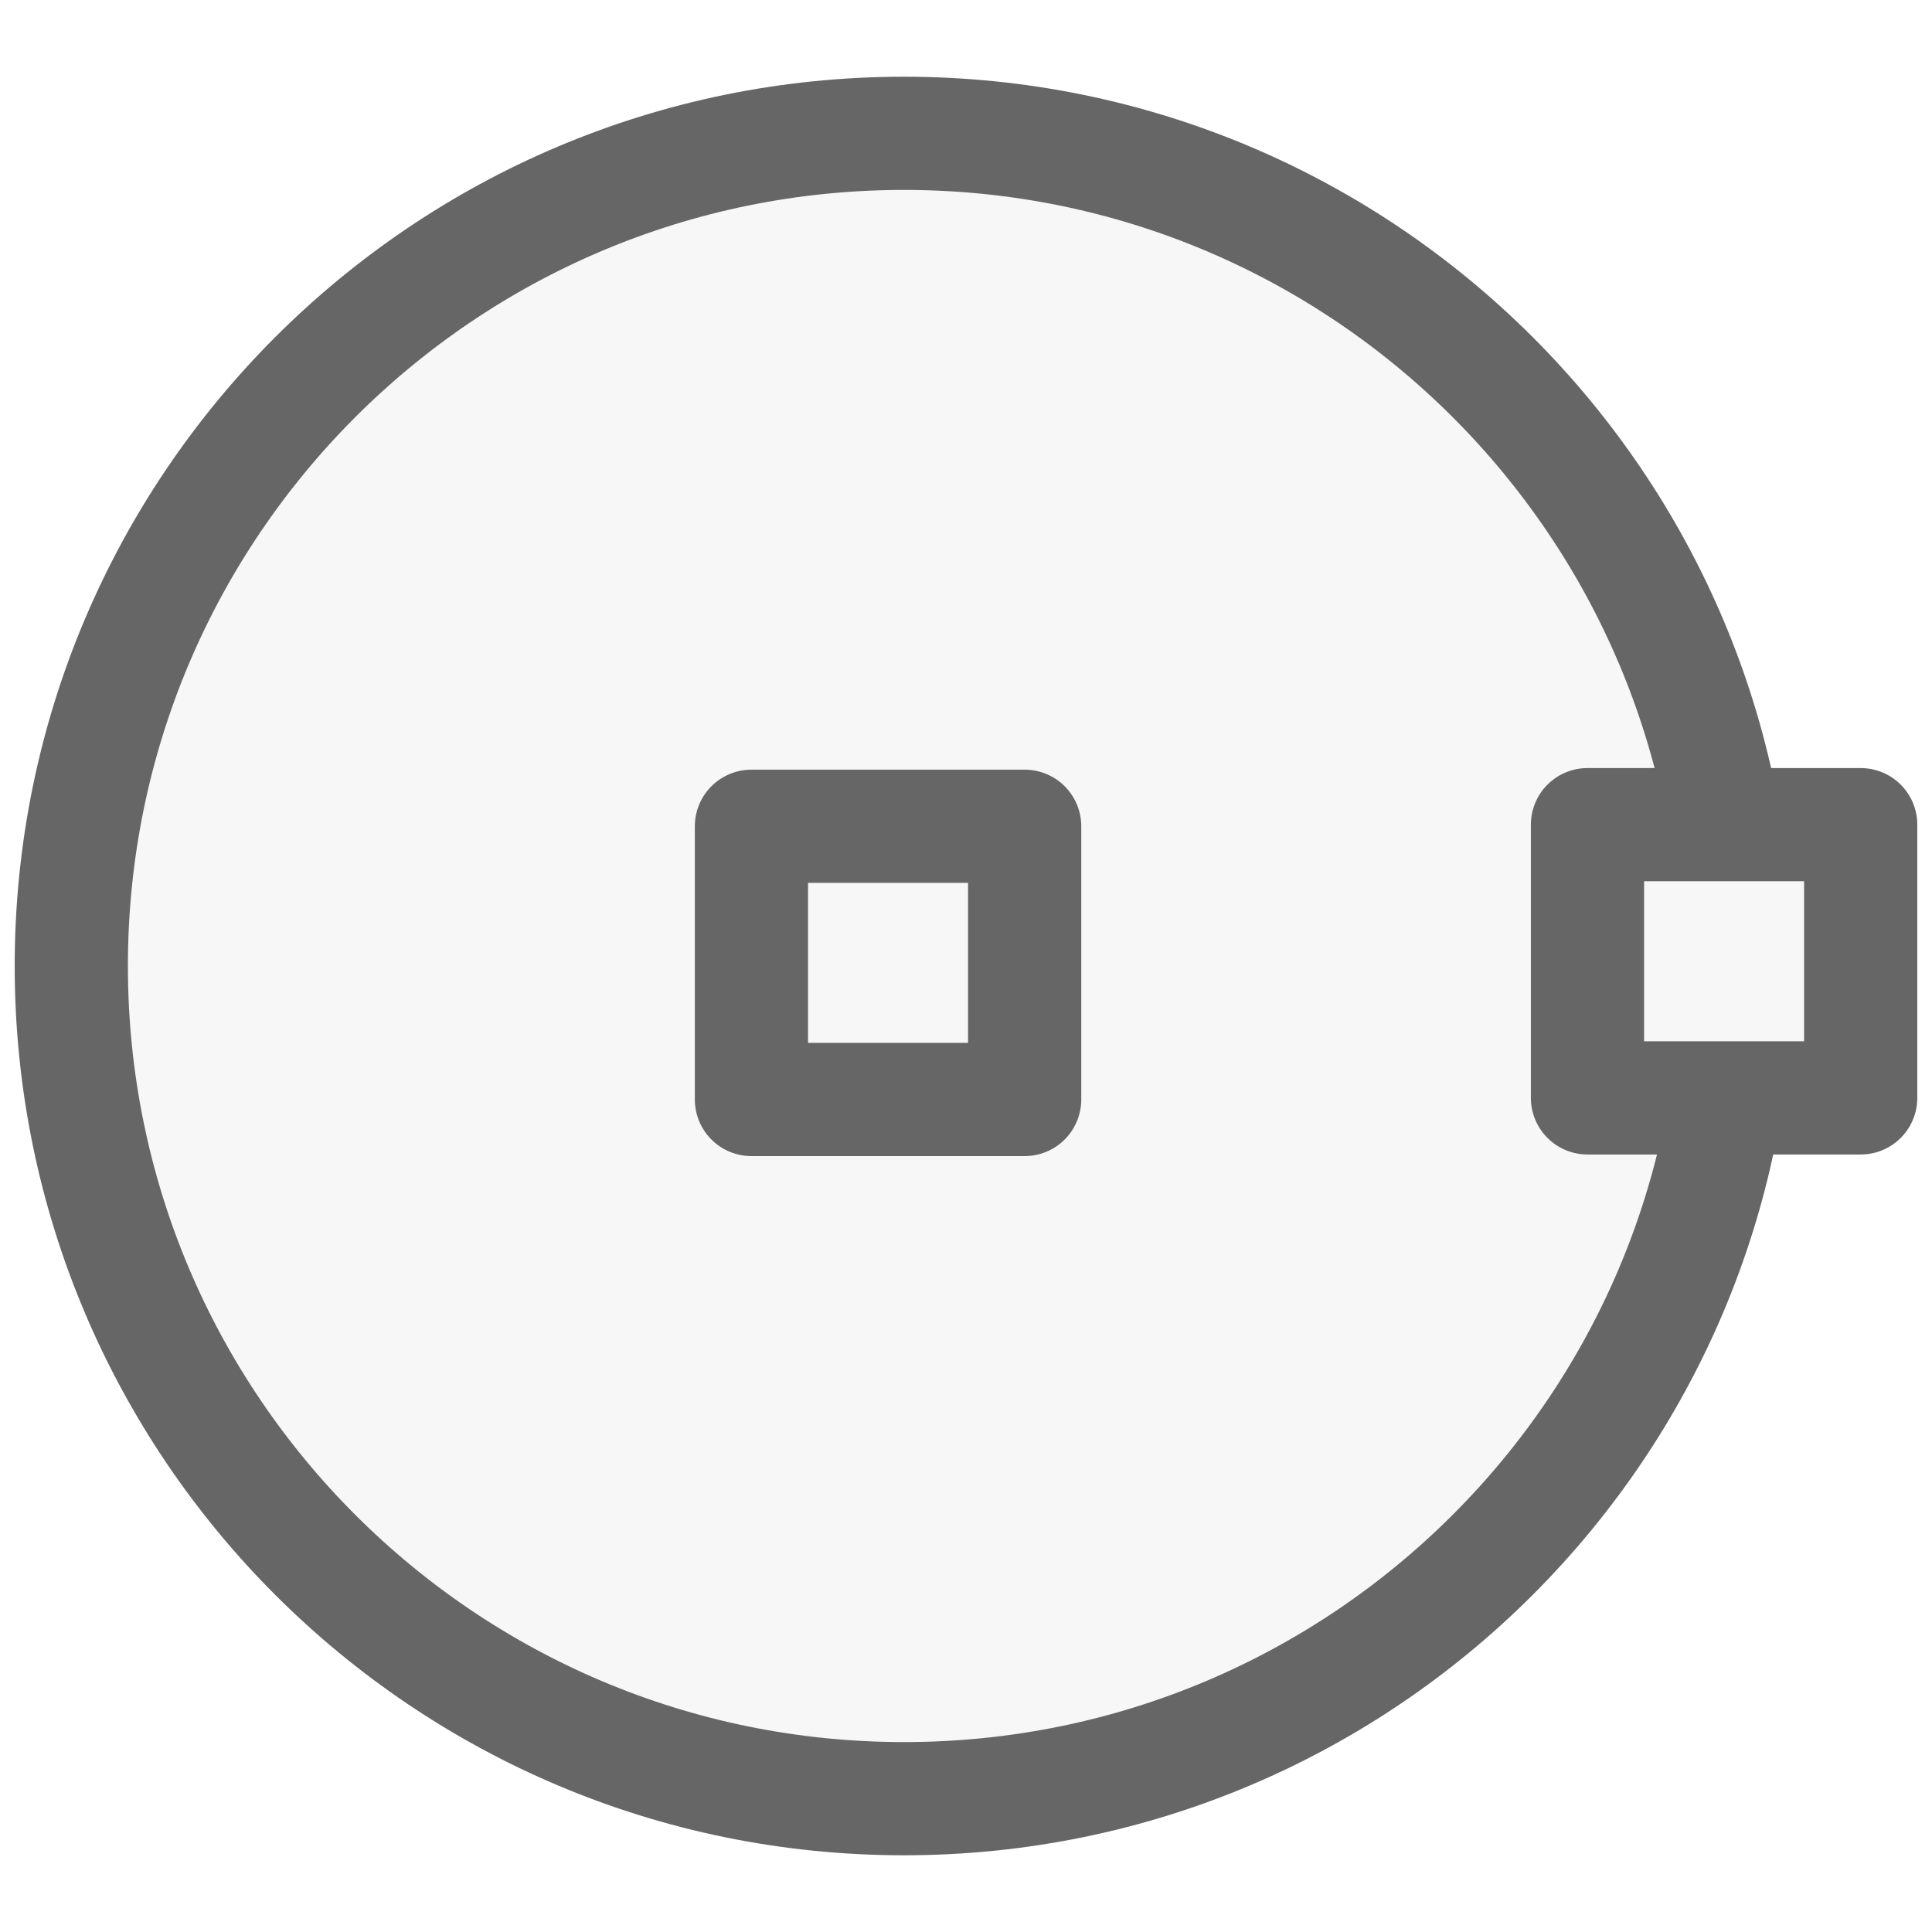
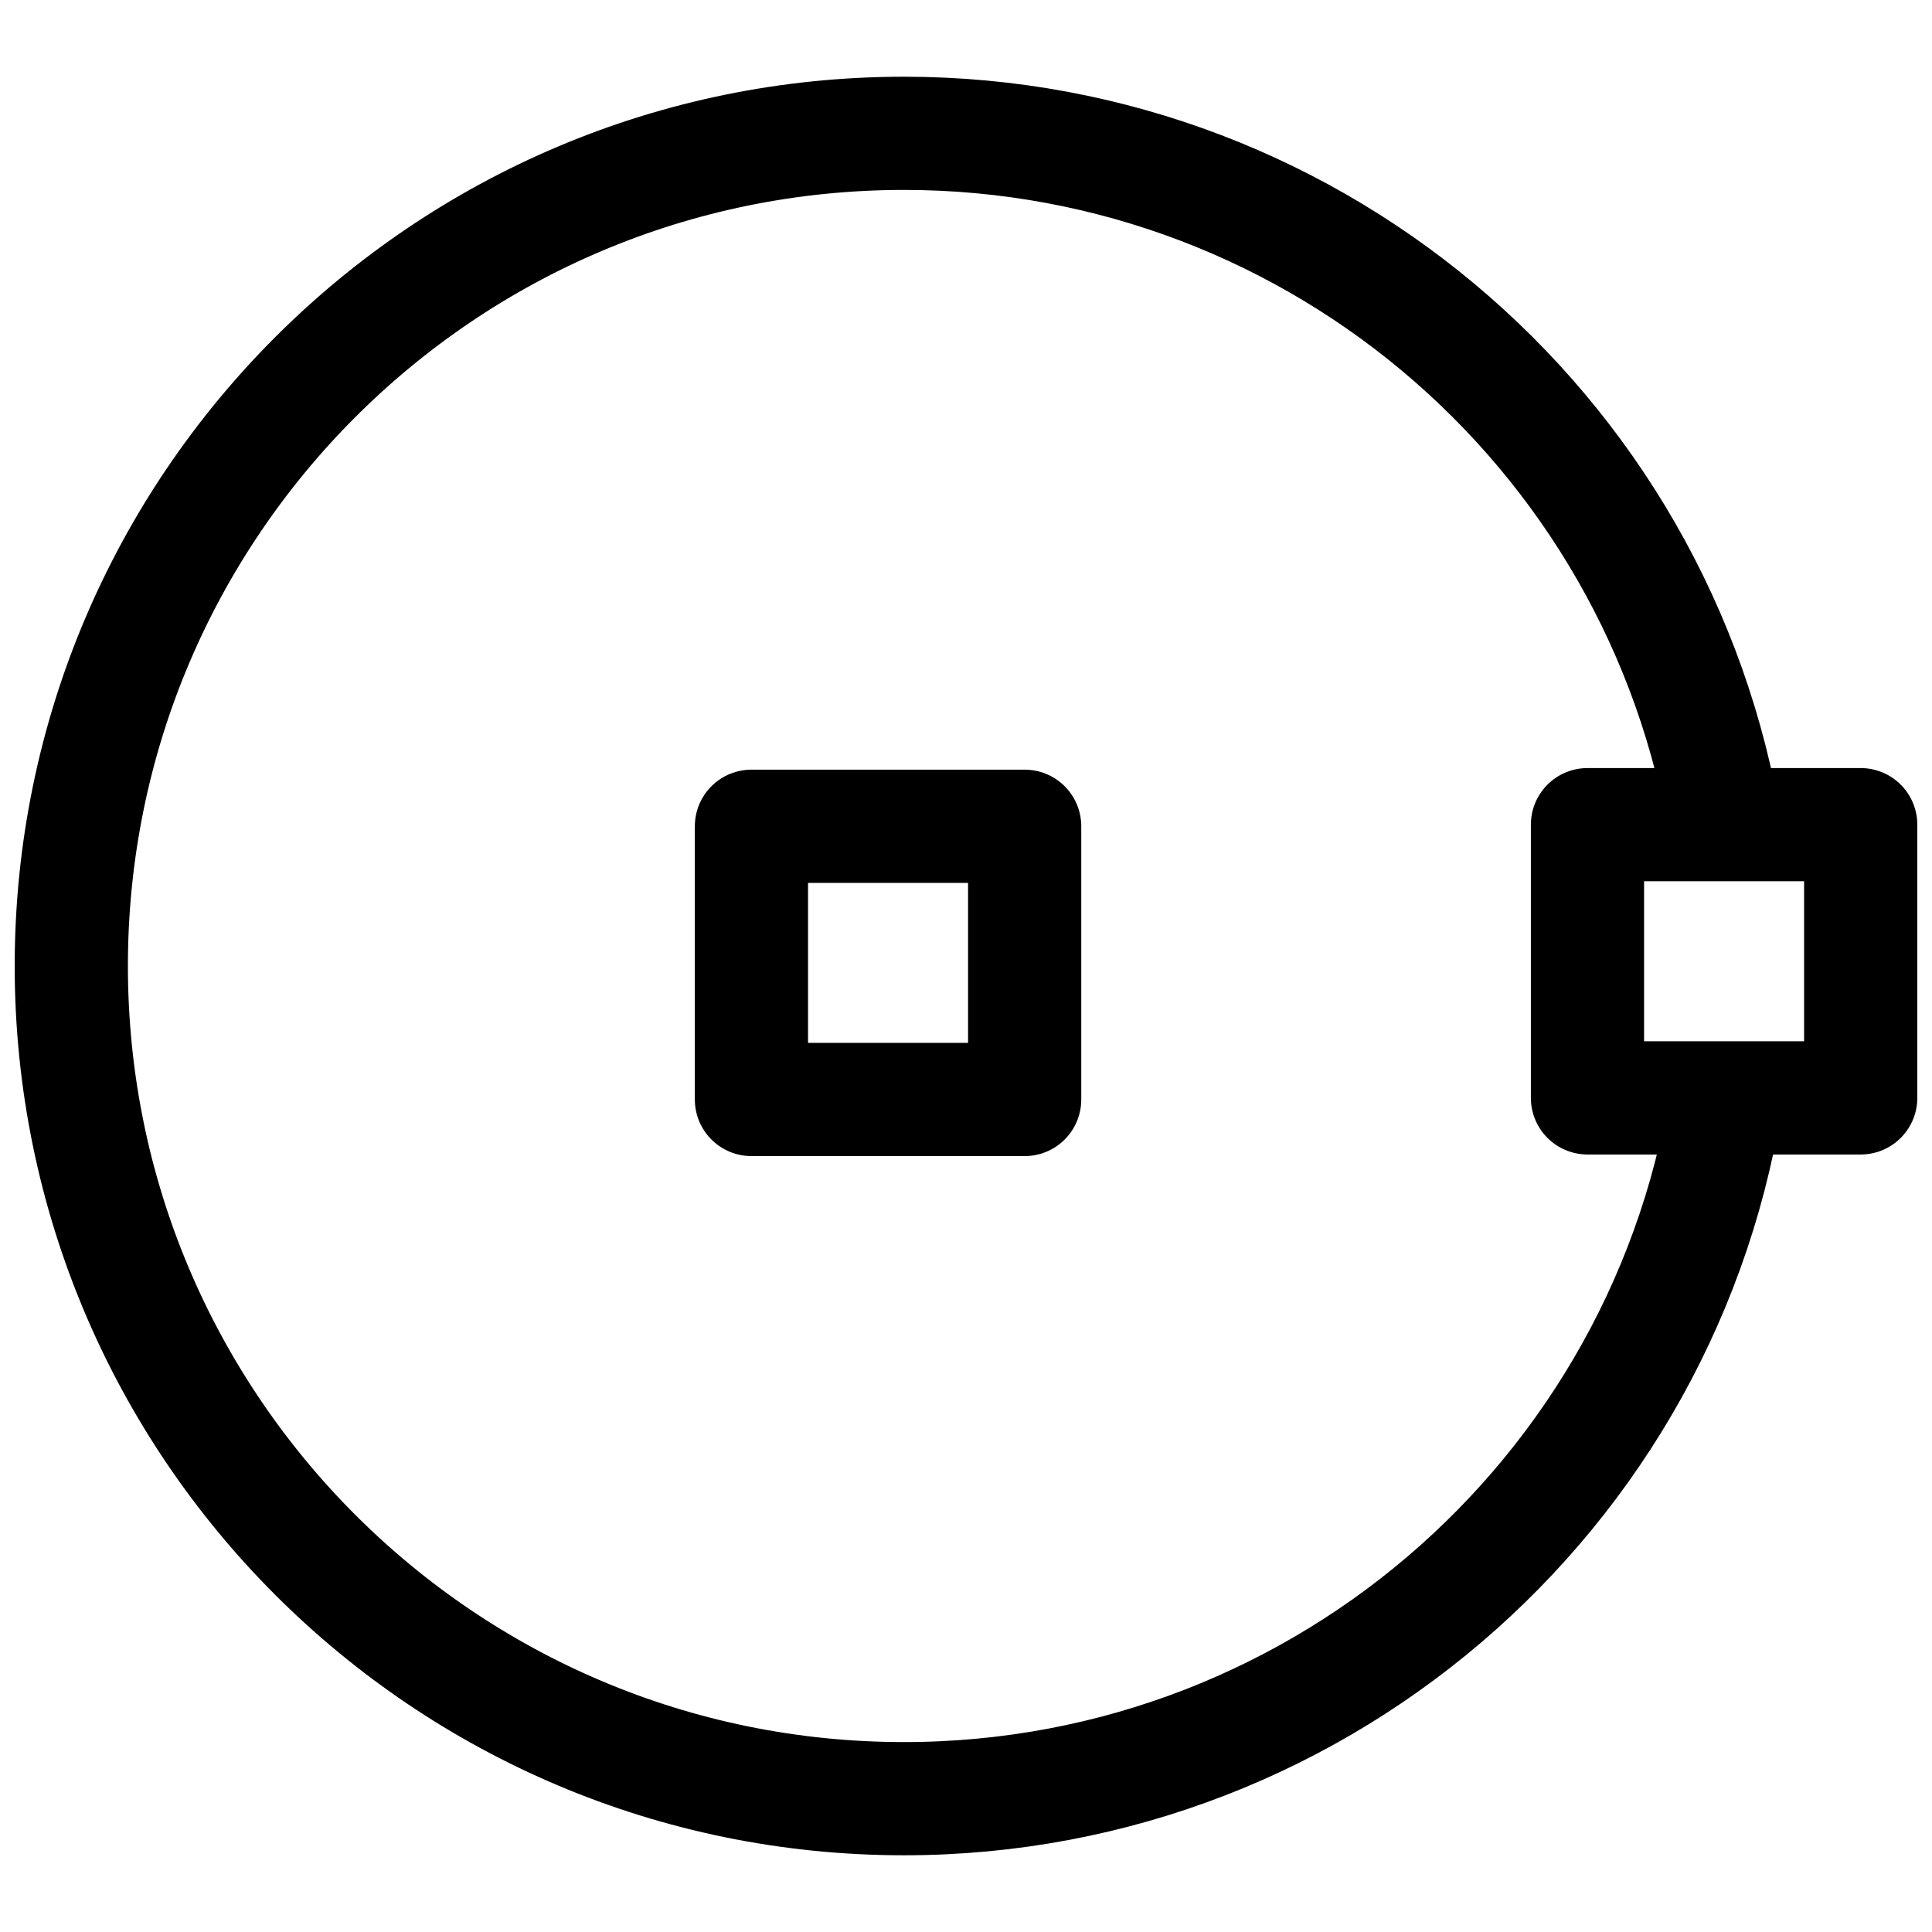
<svg xmlns="http://www.w3.org/2000/svg" height="512pt" viewBox="0 0 512 512" width="512pt" version="1.1" id="svg4">
  <defs id="defs8">
    </defs>
-   <g id="g4830" transform="matrix(1.183911,0,0,1.183911,1191.471,-47.0813)" style="stroke-width:25.34;stroke-miterlimit:21.333;stroke-dasharray:none">
-     <circle r="186.389" cy="256" cx="-804.037" id="path4825" style="opacity:1;fill:#f7f7f7;fill-opacity:1;stroke:#666666;stroke-width:25.34;stroke-linecap:butt;stroke-linejoin:round;stroke-miterlimit:21.333;stroke-dasharray:none;stroke-opacity:1" />
-     <rect y="224.722" x="-838.182" height="61.159" width="61.159" id="rect4749" style="opacity:1;fill:#f7f7f7;fill-opacity:1;stroke:#666666;stroke-width:25.34;stroke-linecap:butt;stroke-linejoin:round;stroke-miterlimit:21.333;stroke-dasharray:none;stroke-opacity:1" />
-     <rect y="224.363" x="-651.04" height="61.159" width="61.159" id="rect4749-6-7" style="opacity:1;fill:#f7f7f7;fill-opacity:1;stroke:#666666;stroke-width:25.34;stroke-linecap:butt;stroke-linejoin:round;stroke-miterlimit:21.333;stroke-dasharray:none;stroke-opacity:1" />
-   </g>
+   <path id="path1" style="fill:none;fill-opacity:1;stroke:#000000;stroke-width:30;stroke-linecap:butt;stroke-linejoin:round;stroke-miterlimit:21.333;stroke-dasharray:none;stroke-opacity:1" d="M 458.778 281.275 A 220.668 220.668 0 0 1 239.563 476.668 A 220.668 220.668 0 0 1 18.895 256 A 220.668 220.668 0 0 1 239.563 35.332 A 220.668 220.668 0 0 1 458.24 226.433 " />
+   <rect y="218.97" x="199.138" height="72.407" width="72.407" id="rect4749" style="fill:none;fill-opacity:1;stroke:#000000;stroke-width:30;stroke-linecap:butt;stroke-linejoin:round;stroke-miterlimit:21.333;stroke-dasharray:none;stroke-opacity:1" />
+   <rect y="218.544" x="420.698" height="72.407" width="72.407" id="rect4749-6-7" style="fill:none;fill-opacity:1;stroke:#000000;stroke-width:30;stroke-linecap:butt;stroke-linejoin:round;stroke-miterlimit:21.333;stroke-dasharray:none;stroke-opacity:1" />
</svg>
